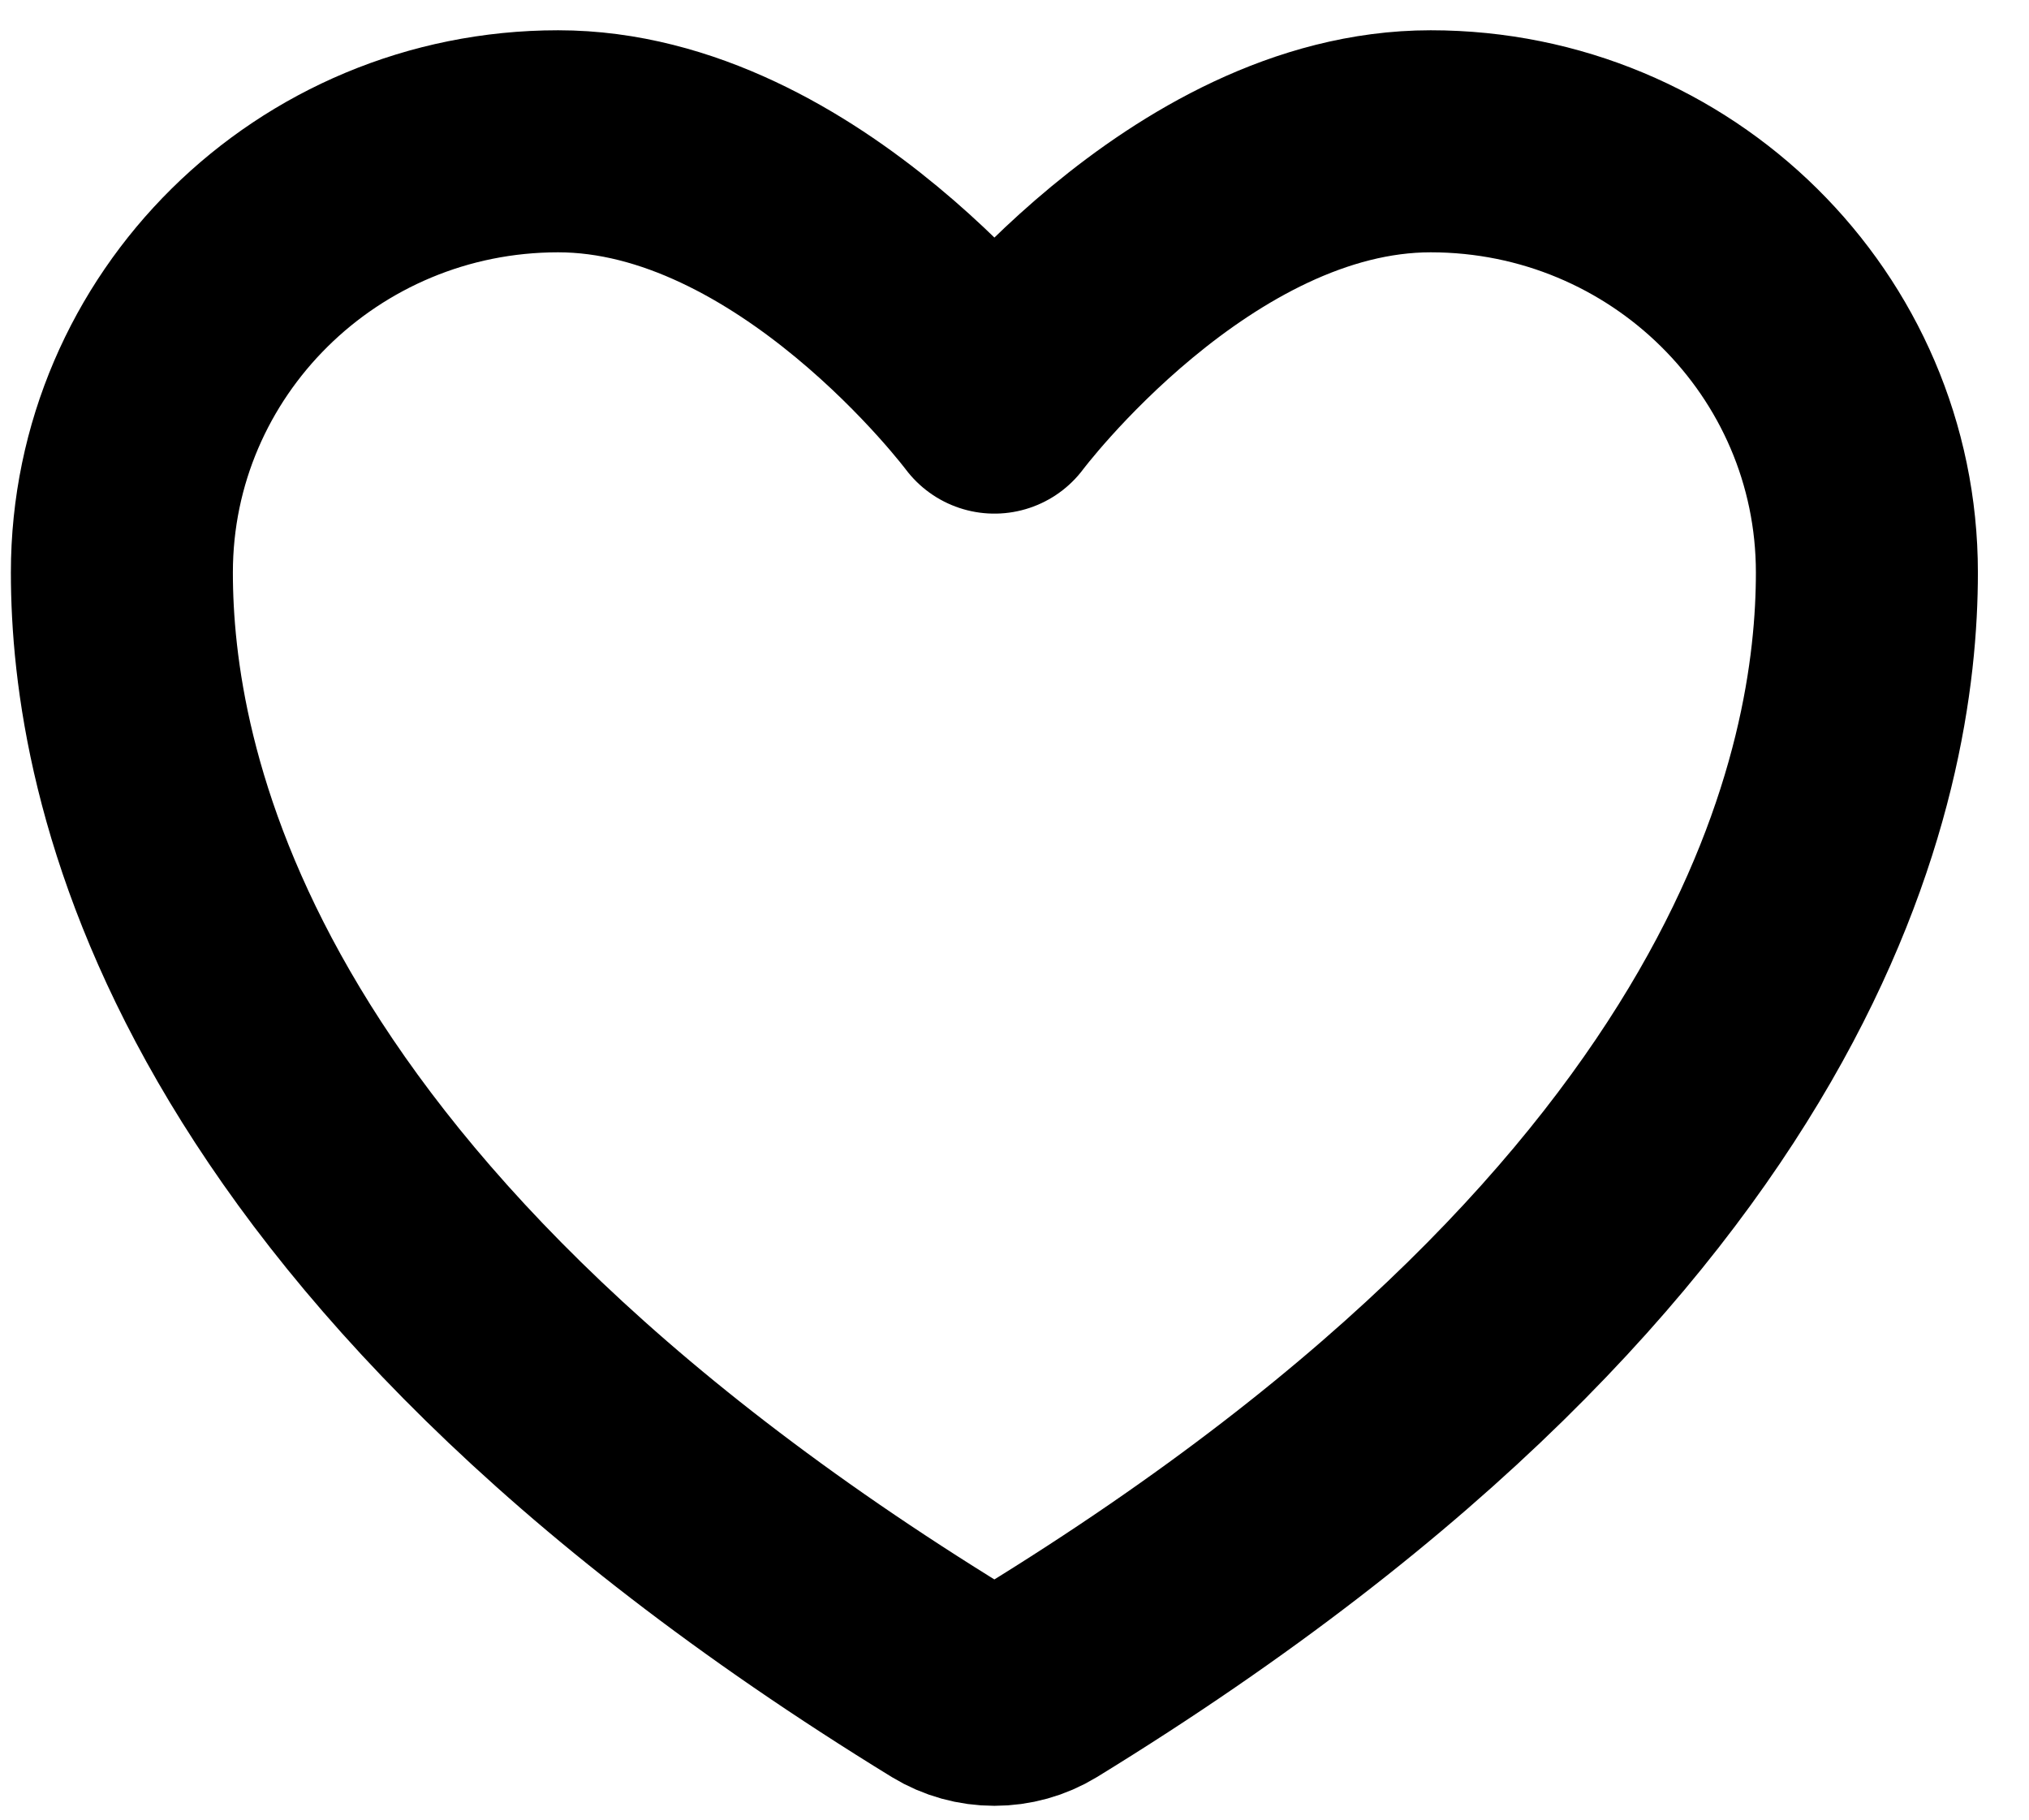
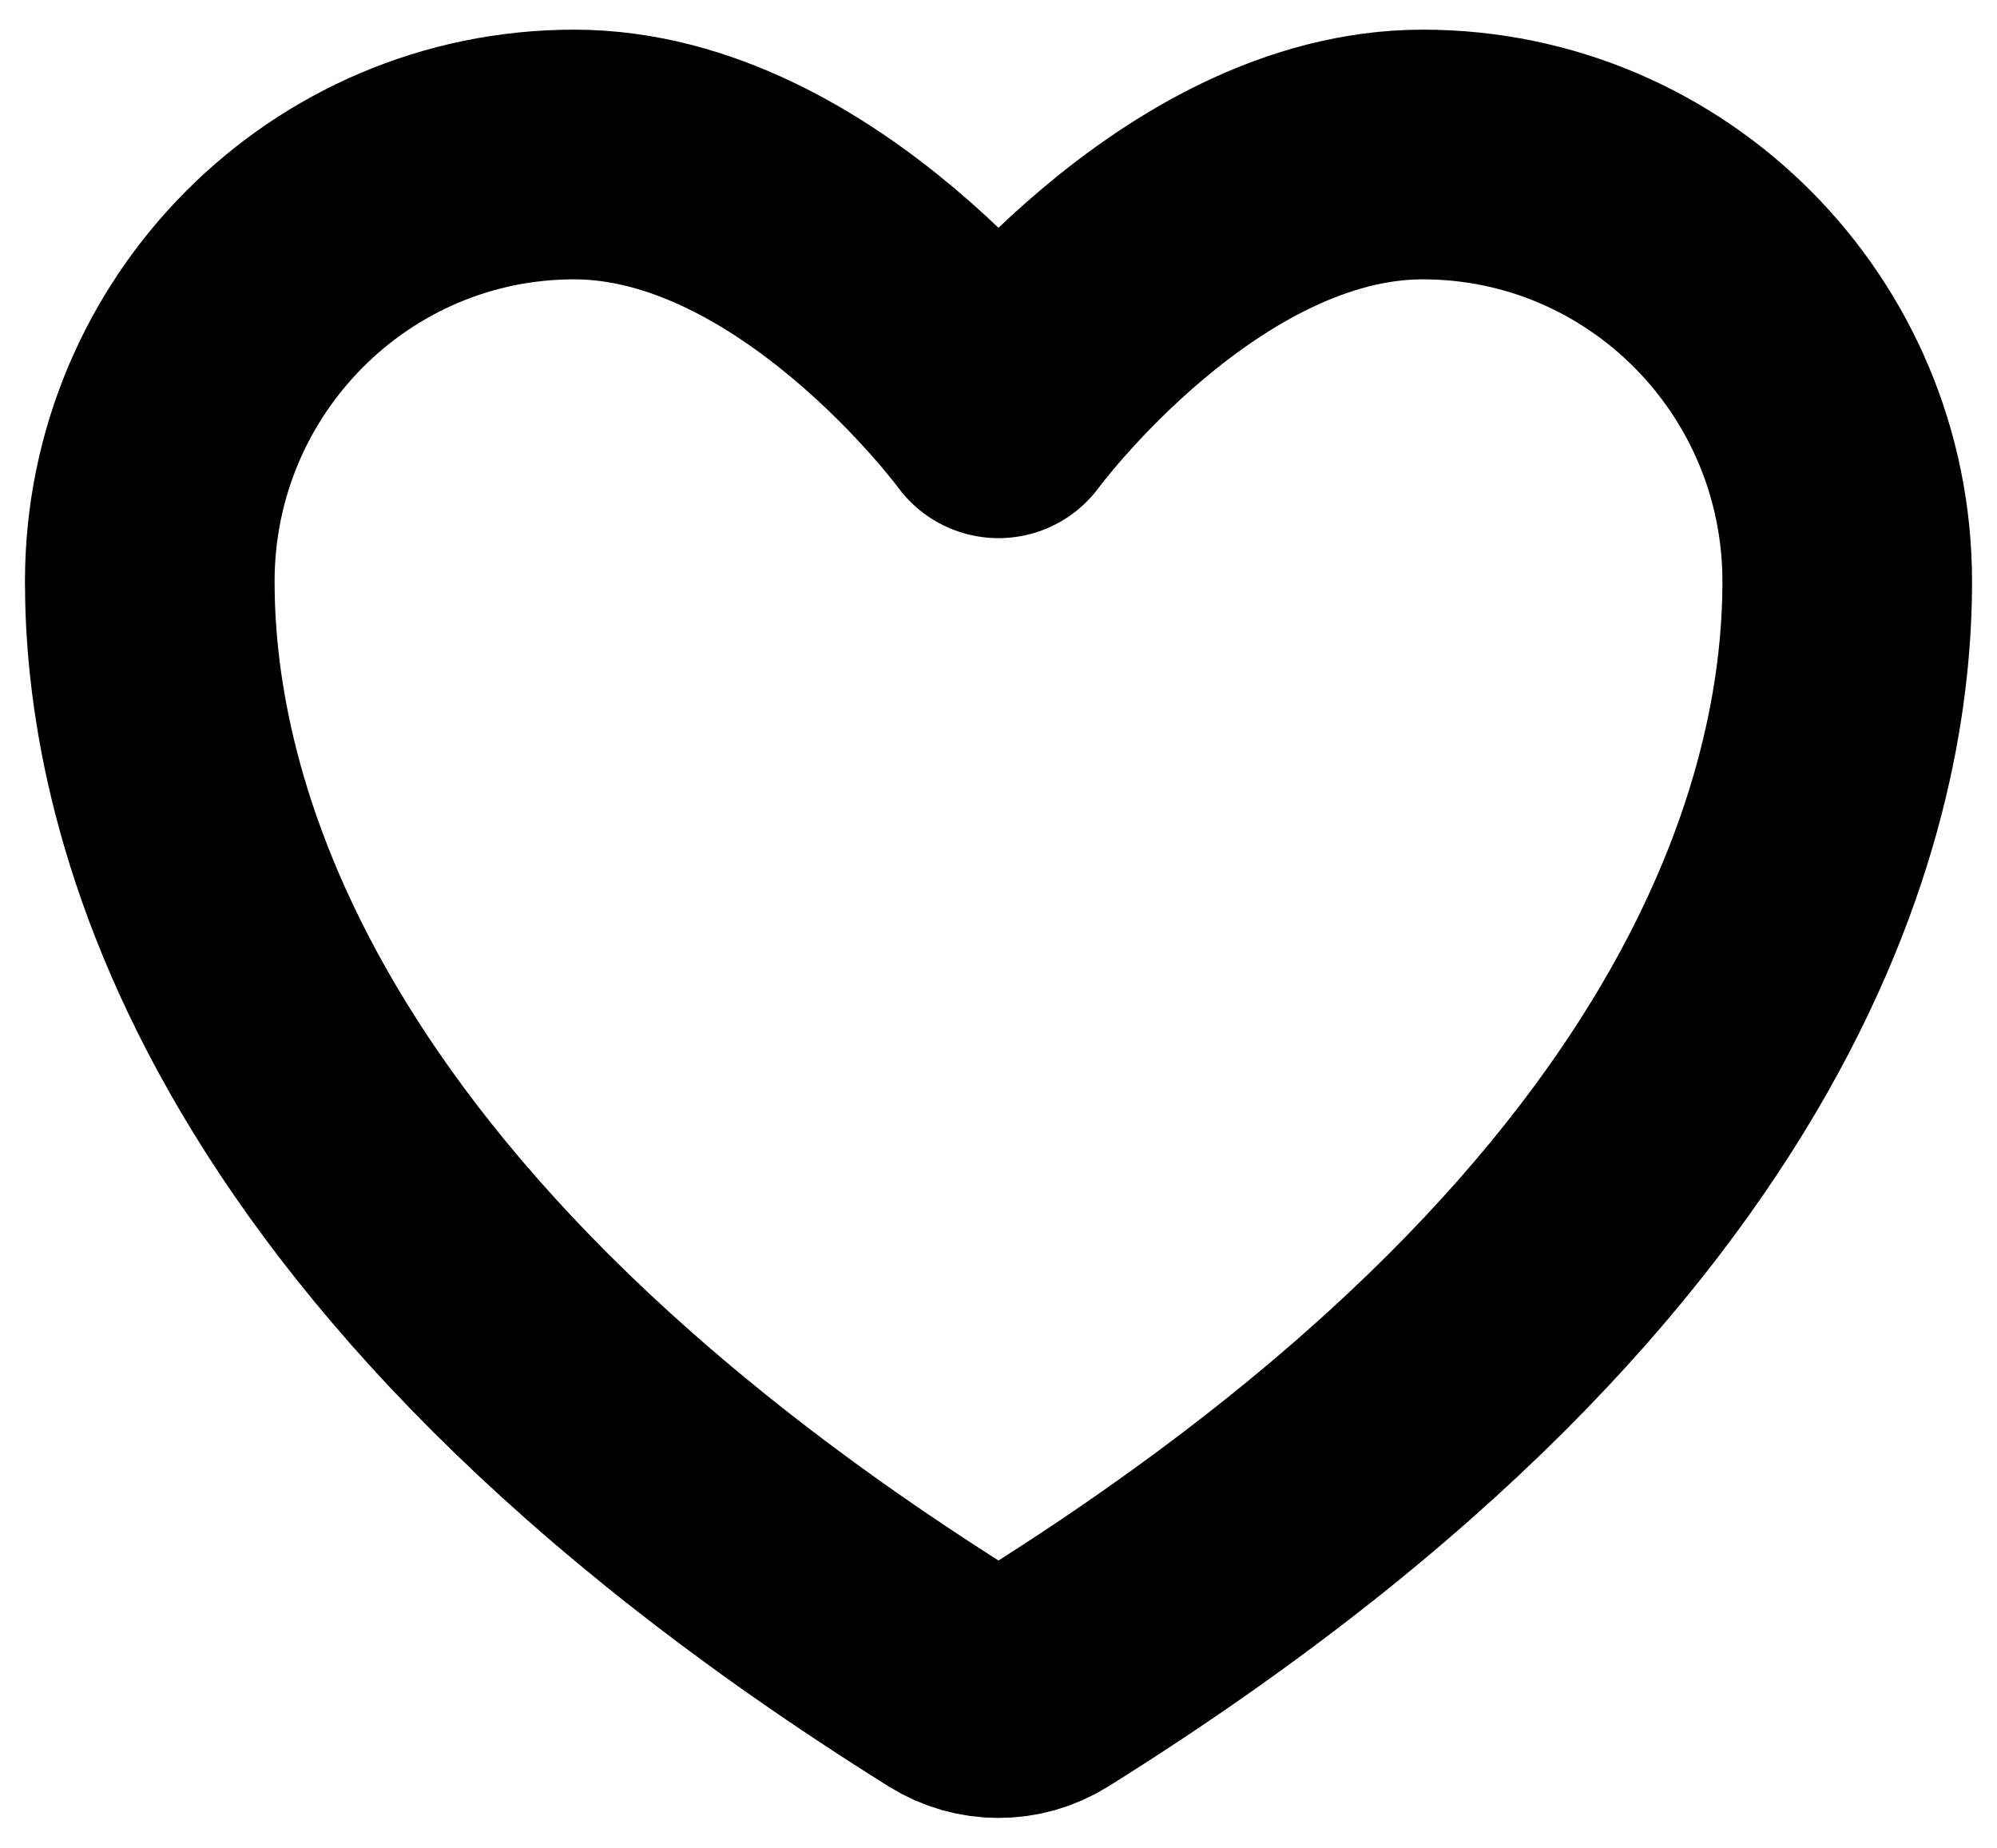
- <svg xmlns="http://www.w3.org/2000/svg" width="29" height="26" viewBox="0 0 29 26" fill="none">
-   <path d="M7.977 2.019C4.534 2.019 1.742 4.778 1.742 8.181C1.742 10.928 2.833 17.449 13.574 24.04C13.766 24.157 13.987 24.218 14.213 24.218C14.438 24.218 14.659 24.157 14.851 24.04C25.592 17.449 26.683 10.928 26.683 8.181C26.683 4.778 23.891 2.019 20.448 2.019C17.005 2.019 14.213 5.753 14.213 5.753C14.213 5.753 11.42 2.019 7.977 2.019Z" stroke="black" stroke-width="3.173" stroke-linecap="round" stroke-linejoin="round" />
+ <svg xmlns="http://www.w3.org/2000/svg" width="40" height="37" viewBox="0 0 40 37" fill="none">
+   <path d="M11.5 3.094C6.806 3.094 3 6.923 3 11.646C3 15.46 4.487 24.51 19.13 33.658C19.392 33.821 19.693 33.906 20 33.906C20.307 33.906 20.608 33.821 20.87 33.658C35.513 24.51 37 15.46 37 11.646C37 6.923 33.194 3.094 28.5 3.094C23.806 3.094 20 8.277 20 8.277C20 8.277 16.194 3.094 11.5 3.094Z" stroke="black" stroke-width="5" stroke-linecap="round" stroke-linejoin="round" />
</svg>
